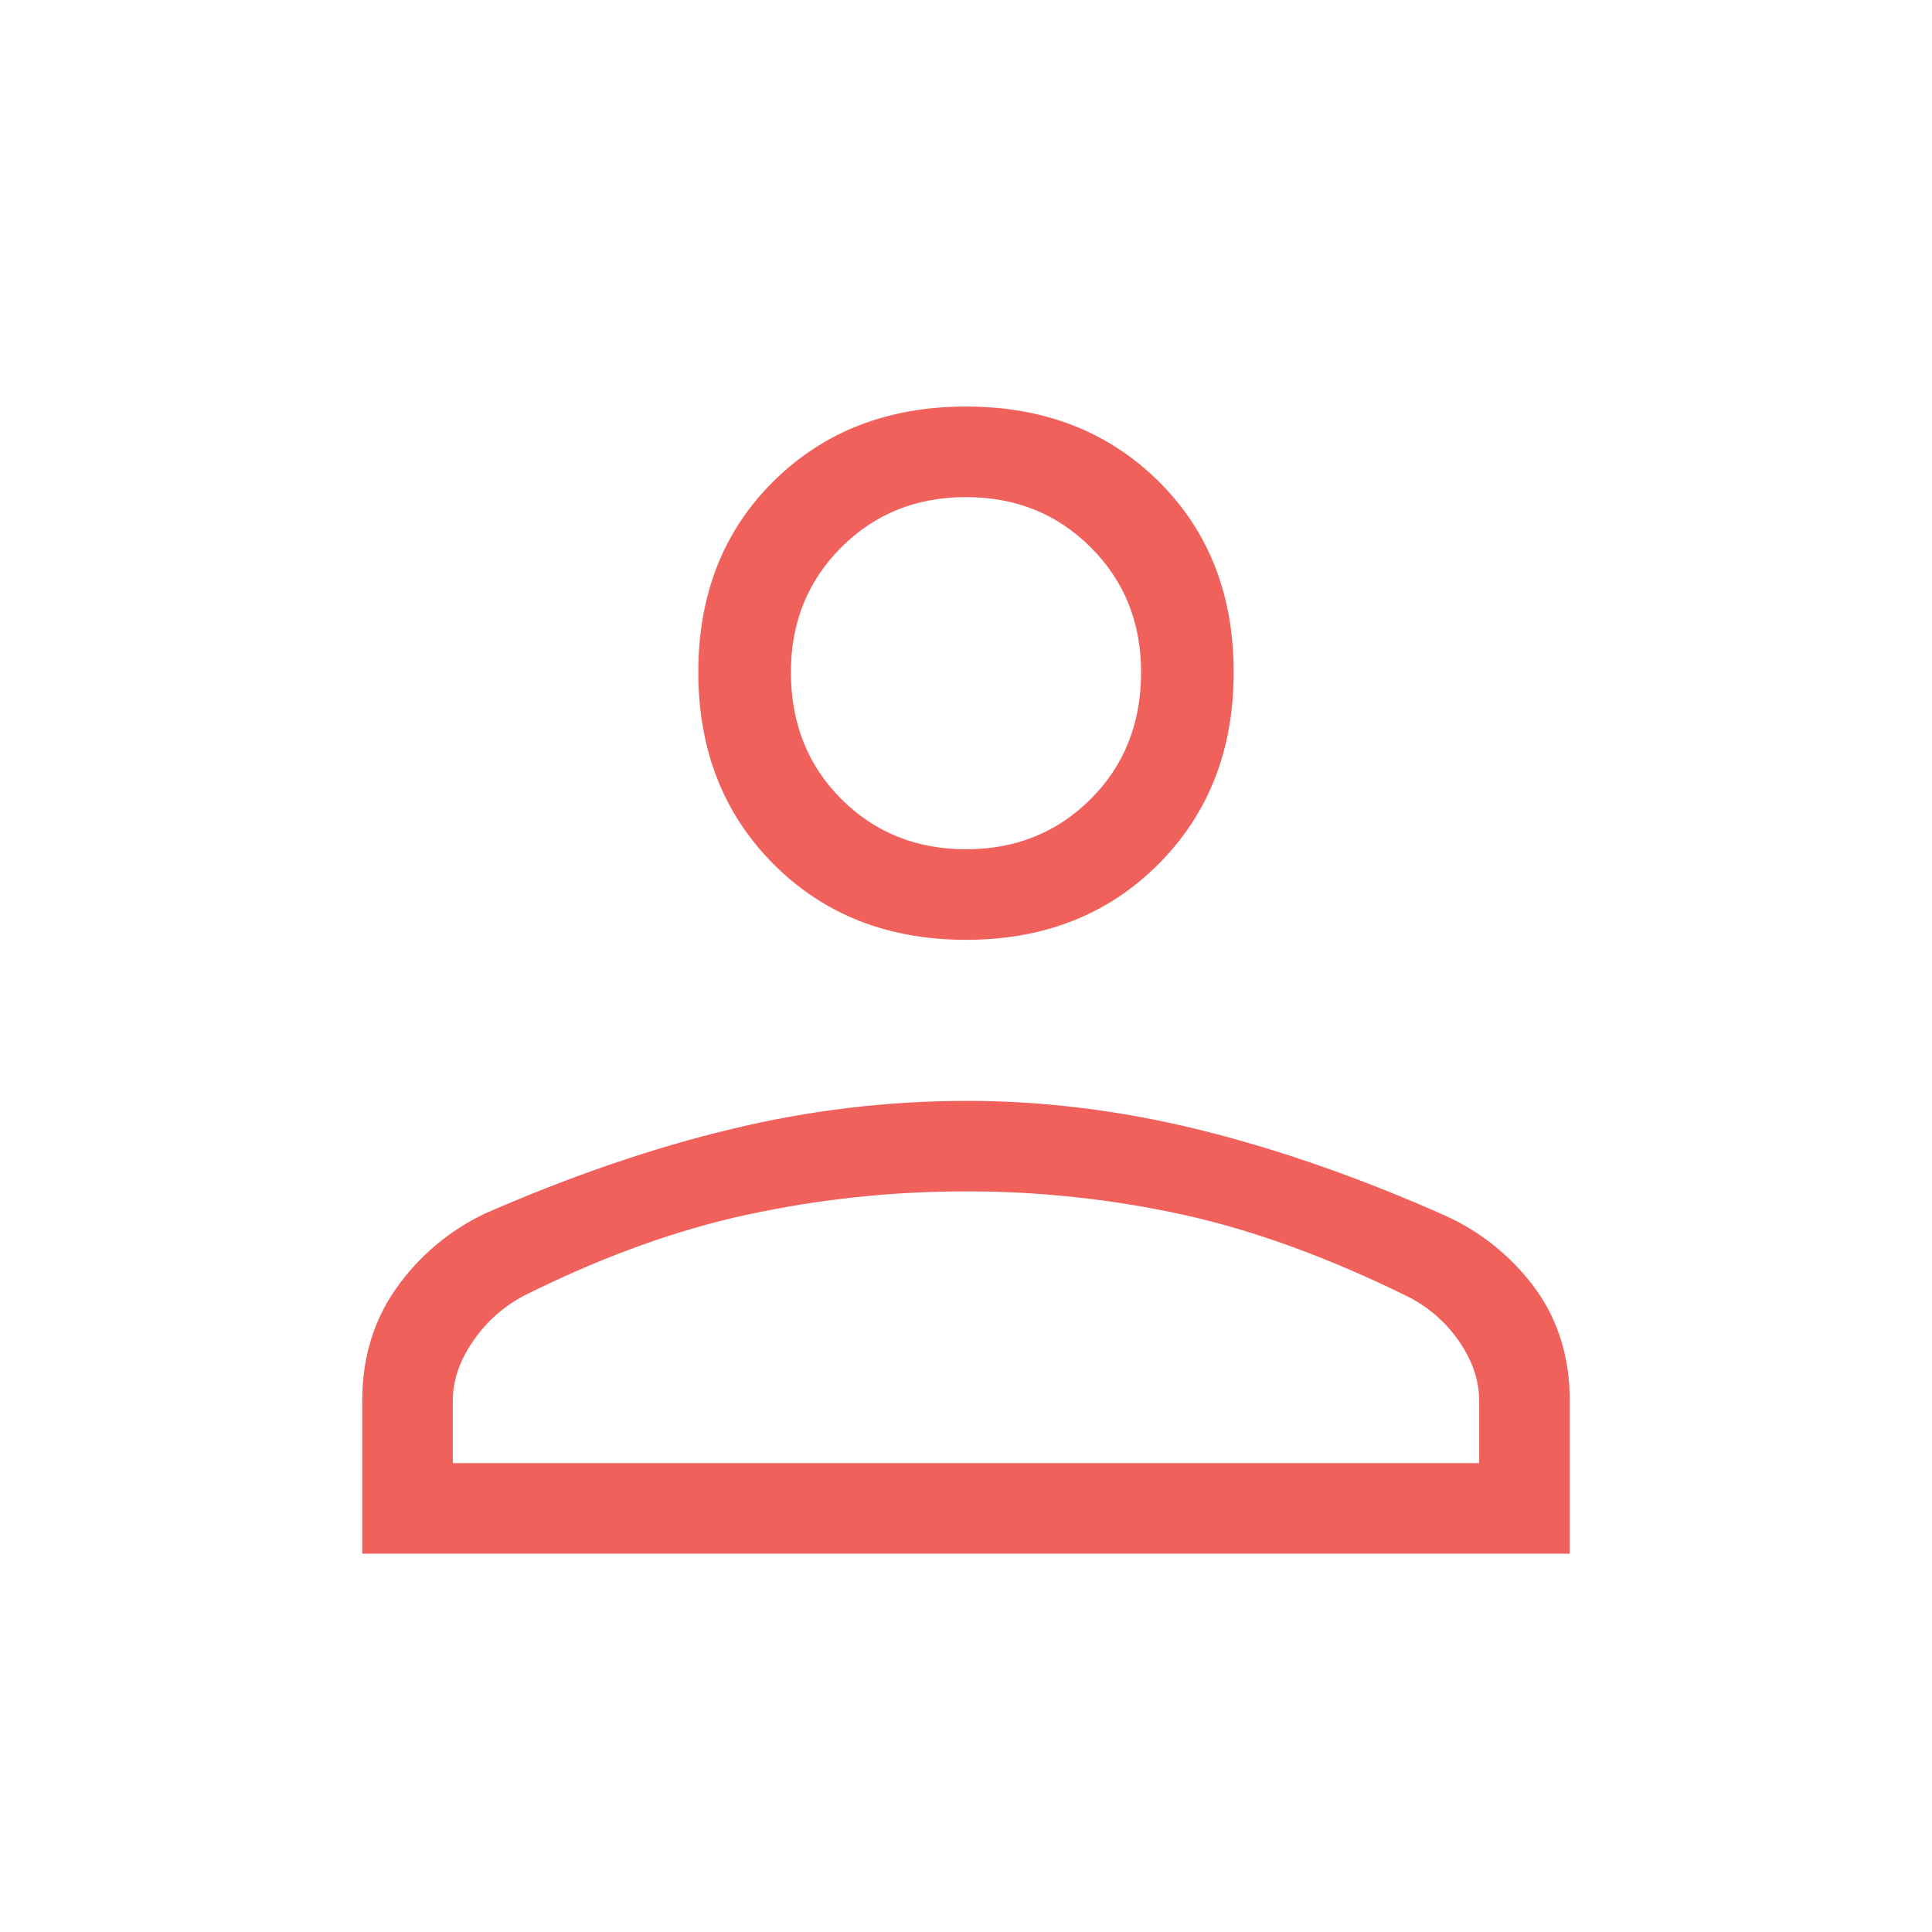
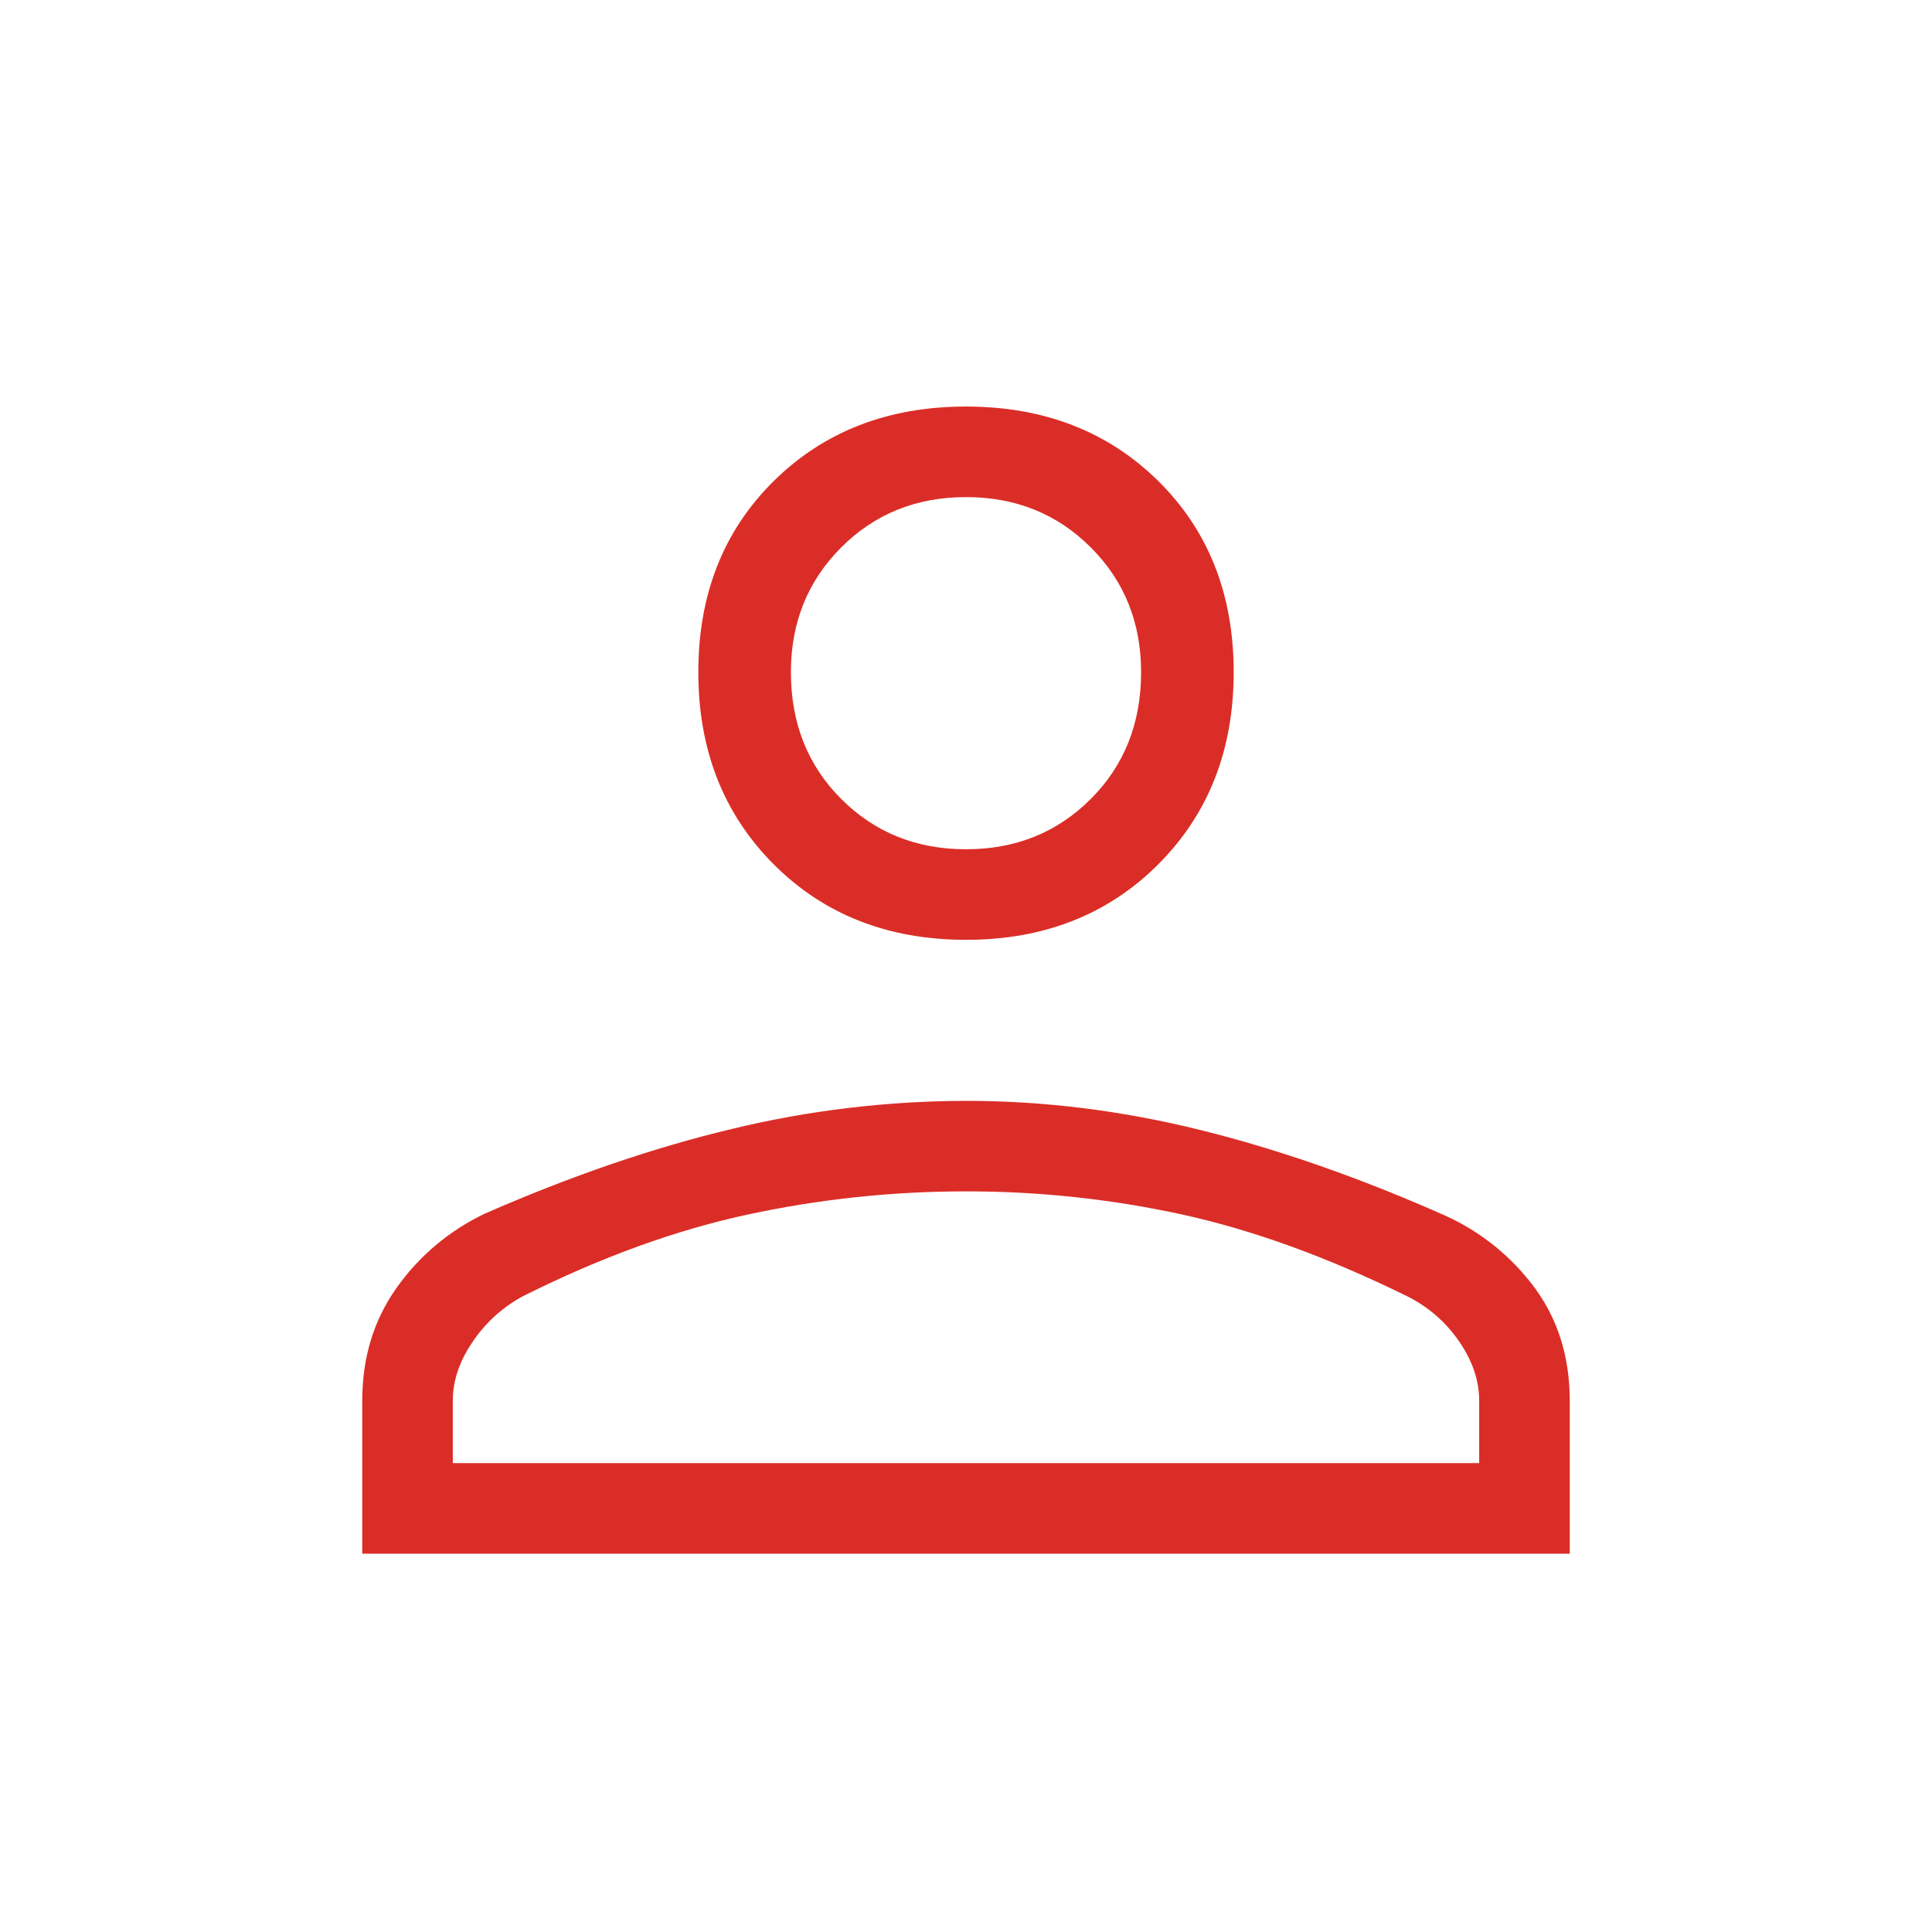
<svg xmlns="http://www.w3.org/2000/svg" width="40" height="40" fill="none" viewBox="0 0 40 40">
-   <path fill="#F0615C" d="M20 19.458c-1.611 0-2.938-.52-3.98-1.562-1.04-1.042-1.562-2.368-1.562-3.98 0-1.61.521-2.93 1.563-3.958C17.062 8.931 18.389 8.417 20 8.417c1.611 0 2.938.514 3.98 1.541 1.04 1.028 1.562 2.348 1.562 3.959 0 1.61-.521 2.937-1.563 3.979-1.041 1.041-2.368 1.562-3.979 1.562ZM7.5 32.167V29c0-.889.236-1.667.708-2.333a4.712 4.712 0 0 1 1.834-1.542c1.777-.778 3.479-1.361 5.104-1.75A20.795 20.795 0 0 1 20 22.792c1.611 0 3.23.201 4.854.604 1.625.403 3.313.993 5.063 1.77a4.715 4.715 0 0 1 1.875 1.521c.472.653.708 1.424.708 2.313v3.167h-25Zm1.875-1.875h21.25V29c0-.417-.139-.826-.417-1.23a2.833 2.833 0 0 0-1.083-.937c-1.639-.805-3.188-1.368-4.646-1.687a20.875 20.875 0 0 0-4.479-.48c-1.528 0-3.035.16-4.52.48-1.487.32-3.036.882-4.647 1.687a2.926 2.926 0 0 0-1.041.938c-.278.403-.417.812-.417 1.229v1.292ZM20 17.583c1.028 0 1.889-.347 2.583-1.041.695-.695 1.042-1.57 1.042-2.625 0-1.028-.347-1.89-1.042-2.584-.694-.694-1.555-1.041-2.583-1.041-1.028 0-1.889.347-2.583 1.041-.695.695-1.042 1.556-1.042 2.584 0 1.055.347 1.93 1.042 2.625.694.694 1.555 1.041 2.583 1.041Z" />
+   <path fill="#DB2D27" d="M20 19.458c-1.611 0-2.938-.52-3.98-1.562-1.04-1.042-1.562-2.368-1.562-3.98 0-1.61.521-2.93 1.563-3.958C17.062 8.931 18.389 8.417 20 8.417c1.611 0 2.938.514 3.98 1.541 1.04 1.028 1.562 2.348 1.562 3.959 0 1.61-.521 2.937-1.563 3.979-1.041 1.041-2.368 1.562-3.979 1.562ZM7.5 32.167V29c0-.889.236-1.667.708-2.333a4.712 4.712 0 0 1 1.834-1.542c1.777-.778 3.479-1.361 5.104-1.75A20.795 20.795 0 0 1 20 22.792c1.611 0 3.23.201 4.854.604 1.625.403 3.313.993 5.063 1.77a4.715 4.715 0 0 1 1.875 1.521c.472.653.708 1.424.708 2.313v3.167h-25Zm1.875-1.875h21.25V29c0-.417-.139-.826-.417-1.23a2.833 2.833 0 0 0-1.083-.937c-1.639-.805-3.188-1.368-4.646-1.687a20.875 20.875 0 0 0-4.479-.48c-1.528 0-3.035.16-4.52.48-1.487.32-3.036.882-4.647 1.687a2.926 2.926 0 0 0-1.041.938c-.278.403-.417.812-.417 1.229v1.292ZM20 17.583c1.028 0 1.889-.347 2.583-1.041.695-.695 1.042-1.57 1.042-2.625 0-1.028-.347-1.89-1.042-2.584-.694-.694-1.555-1.041-2.583-1.041-1.028 0-1.889.347-2.583 1.041-.695.695-1.042 1.556-1.042 2.584 0 1.055.347 1.93 1.042 2.625.694.694 1.555 1.041 2.583 1.041Z" />
</svg>
